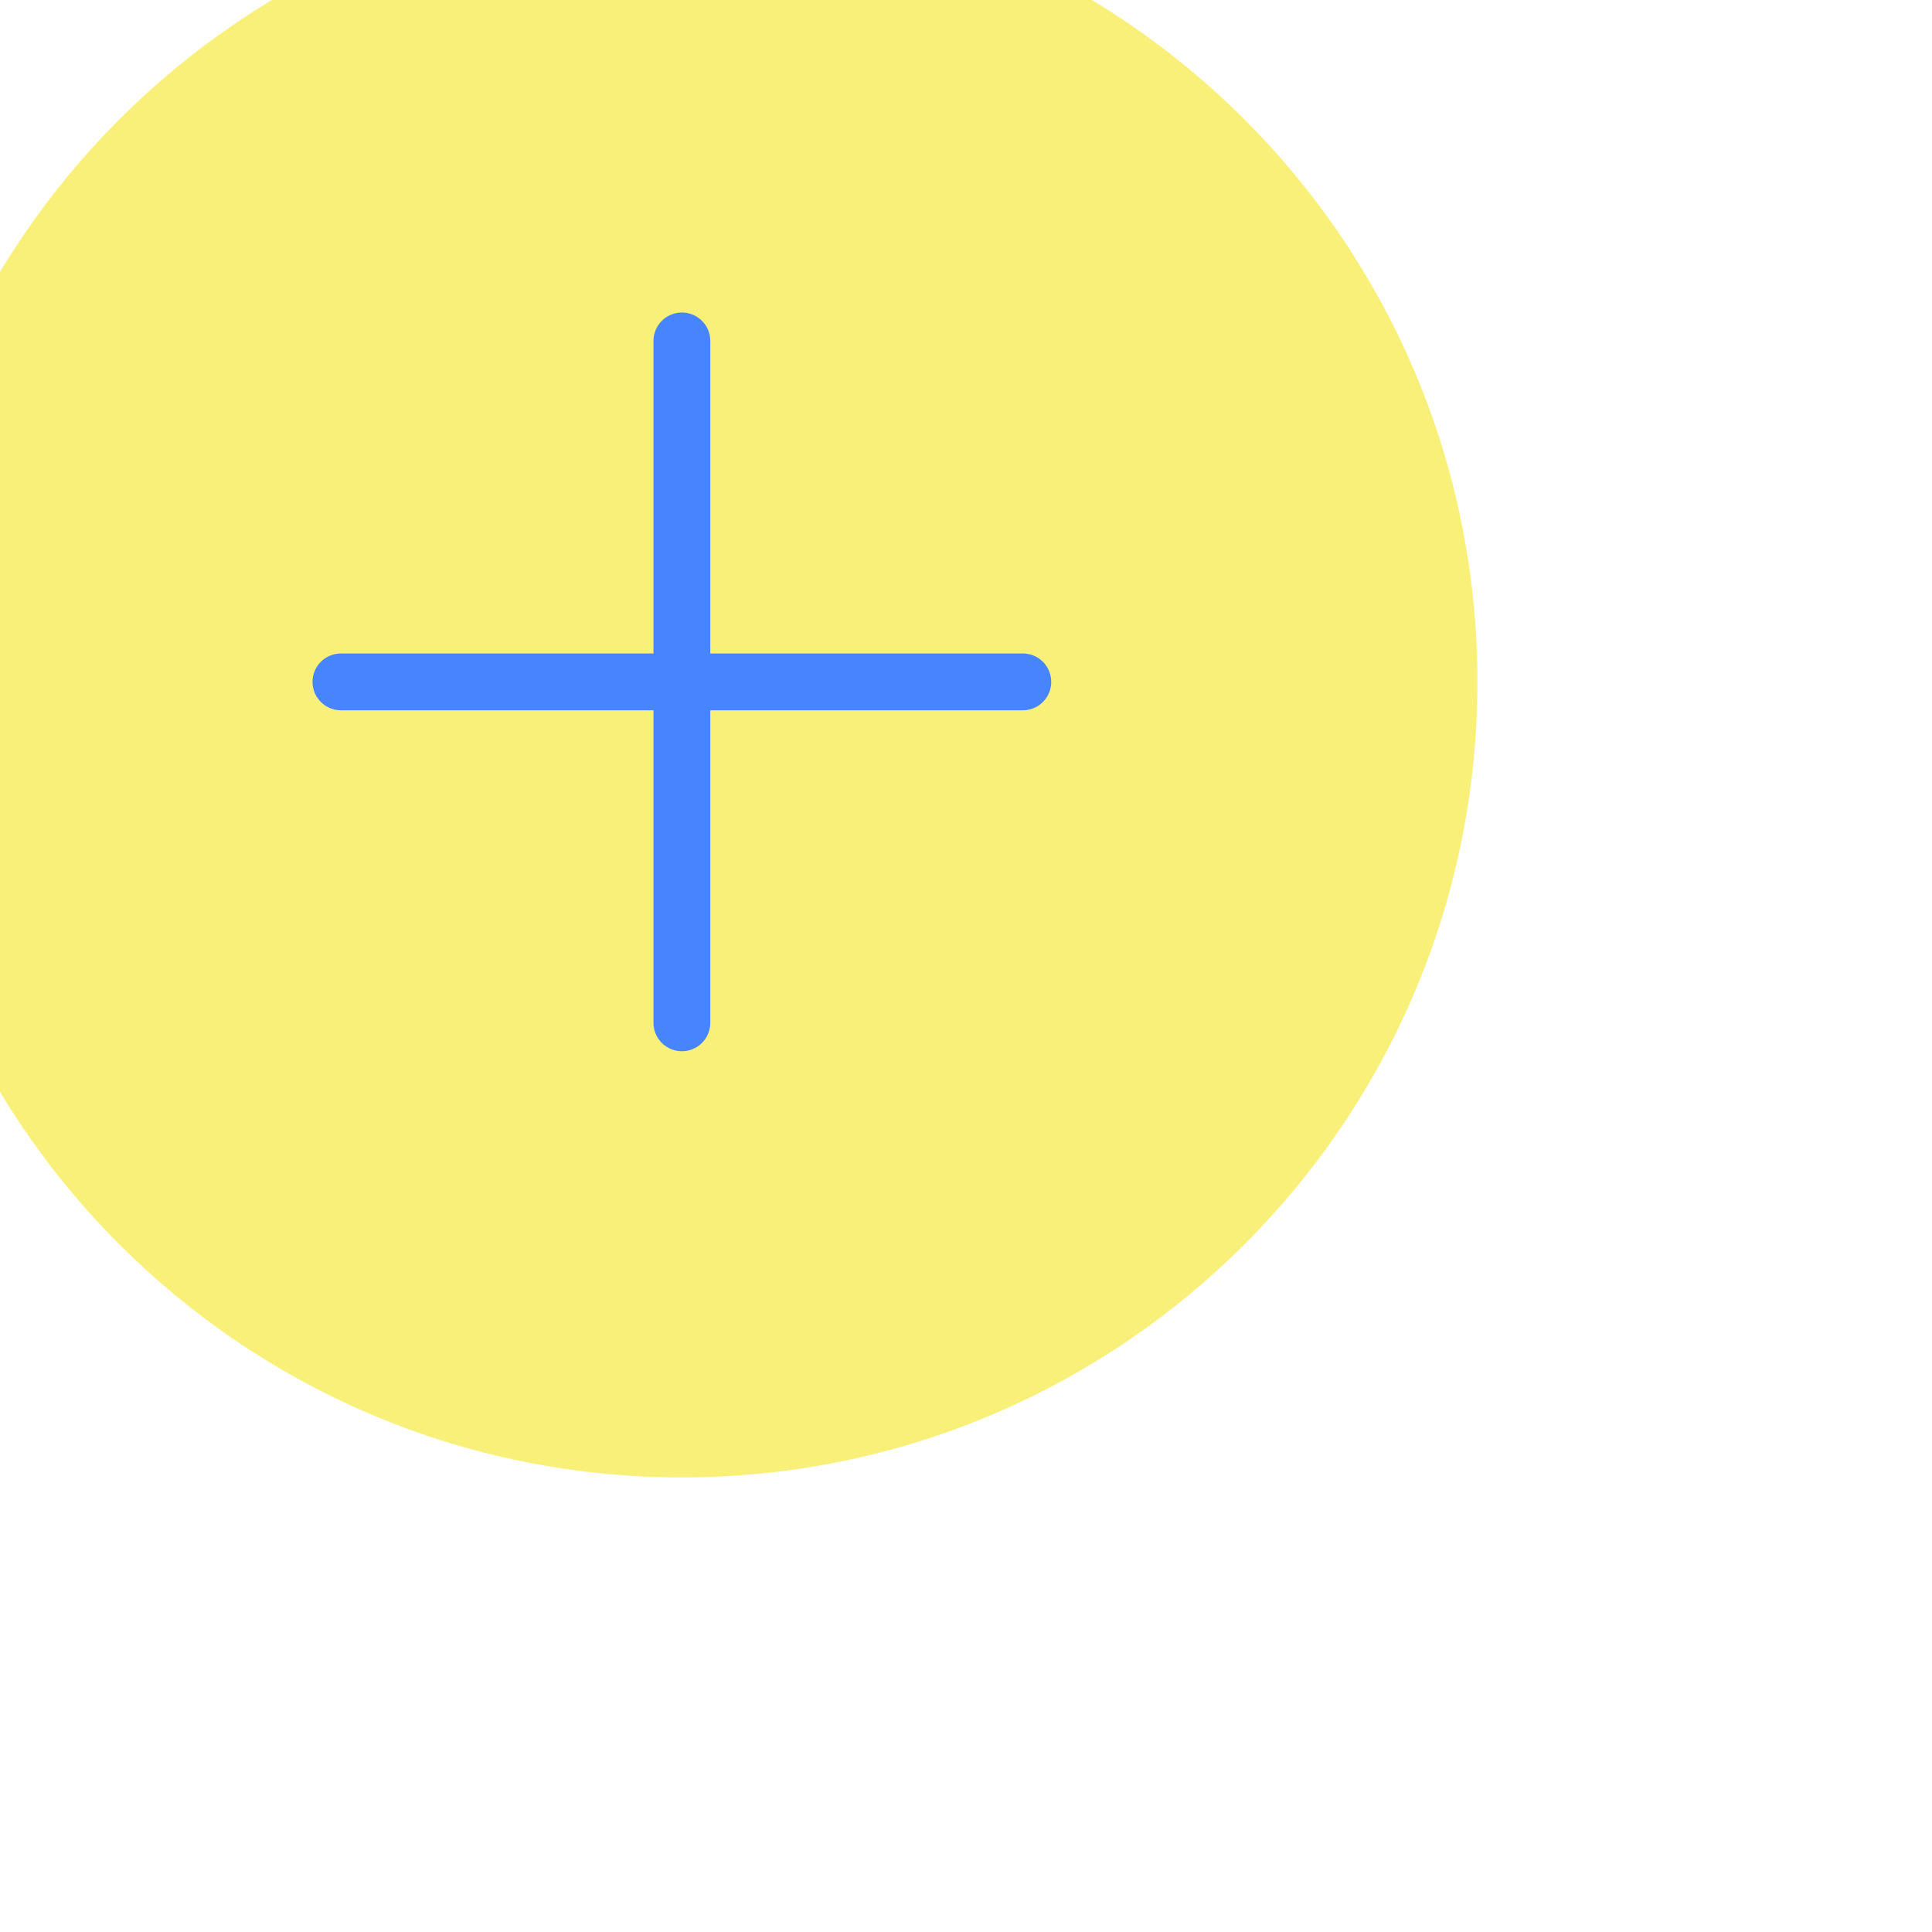
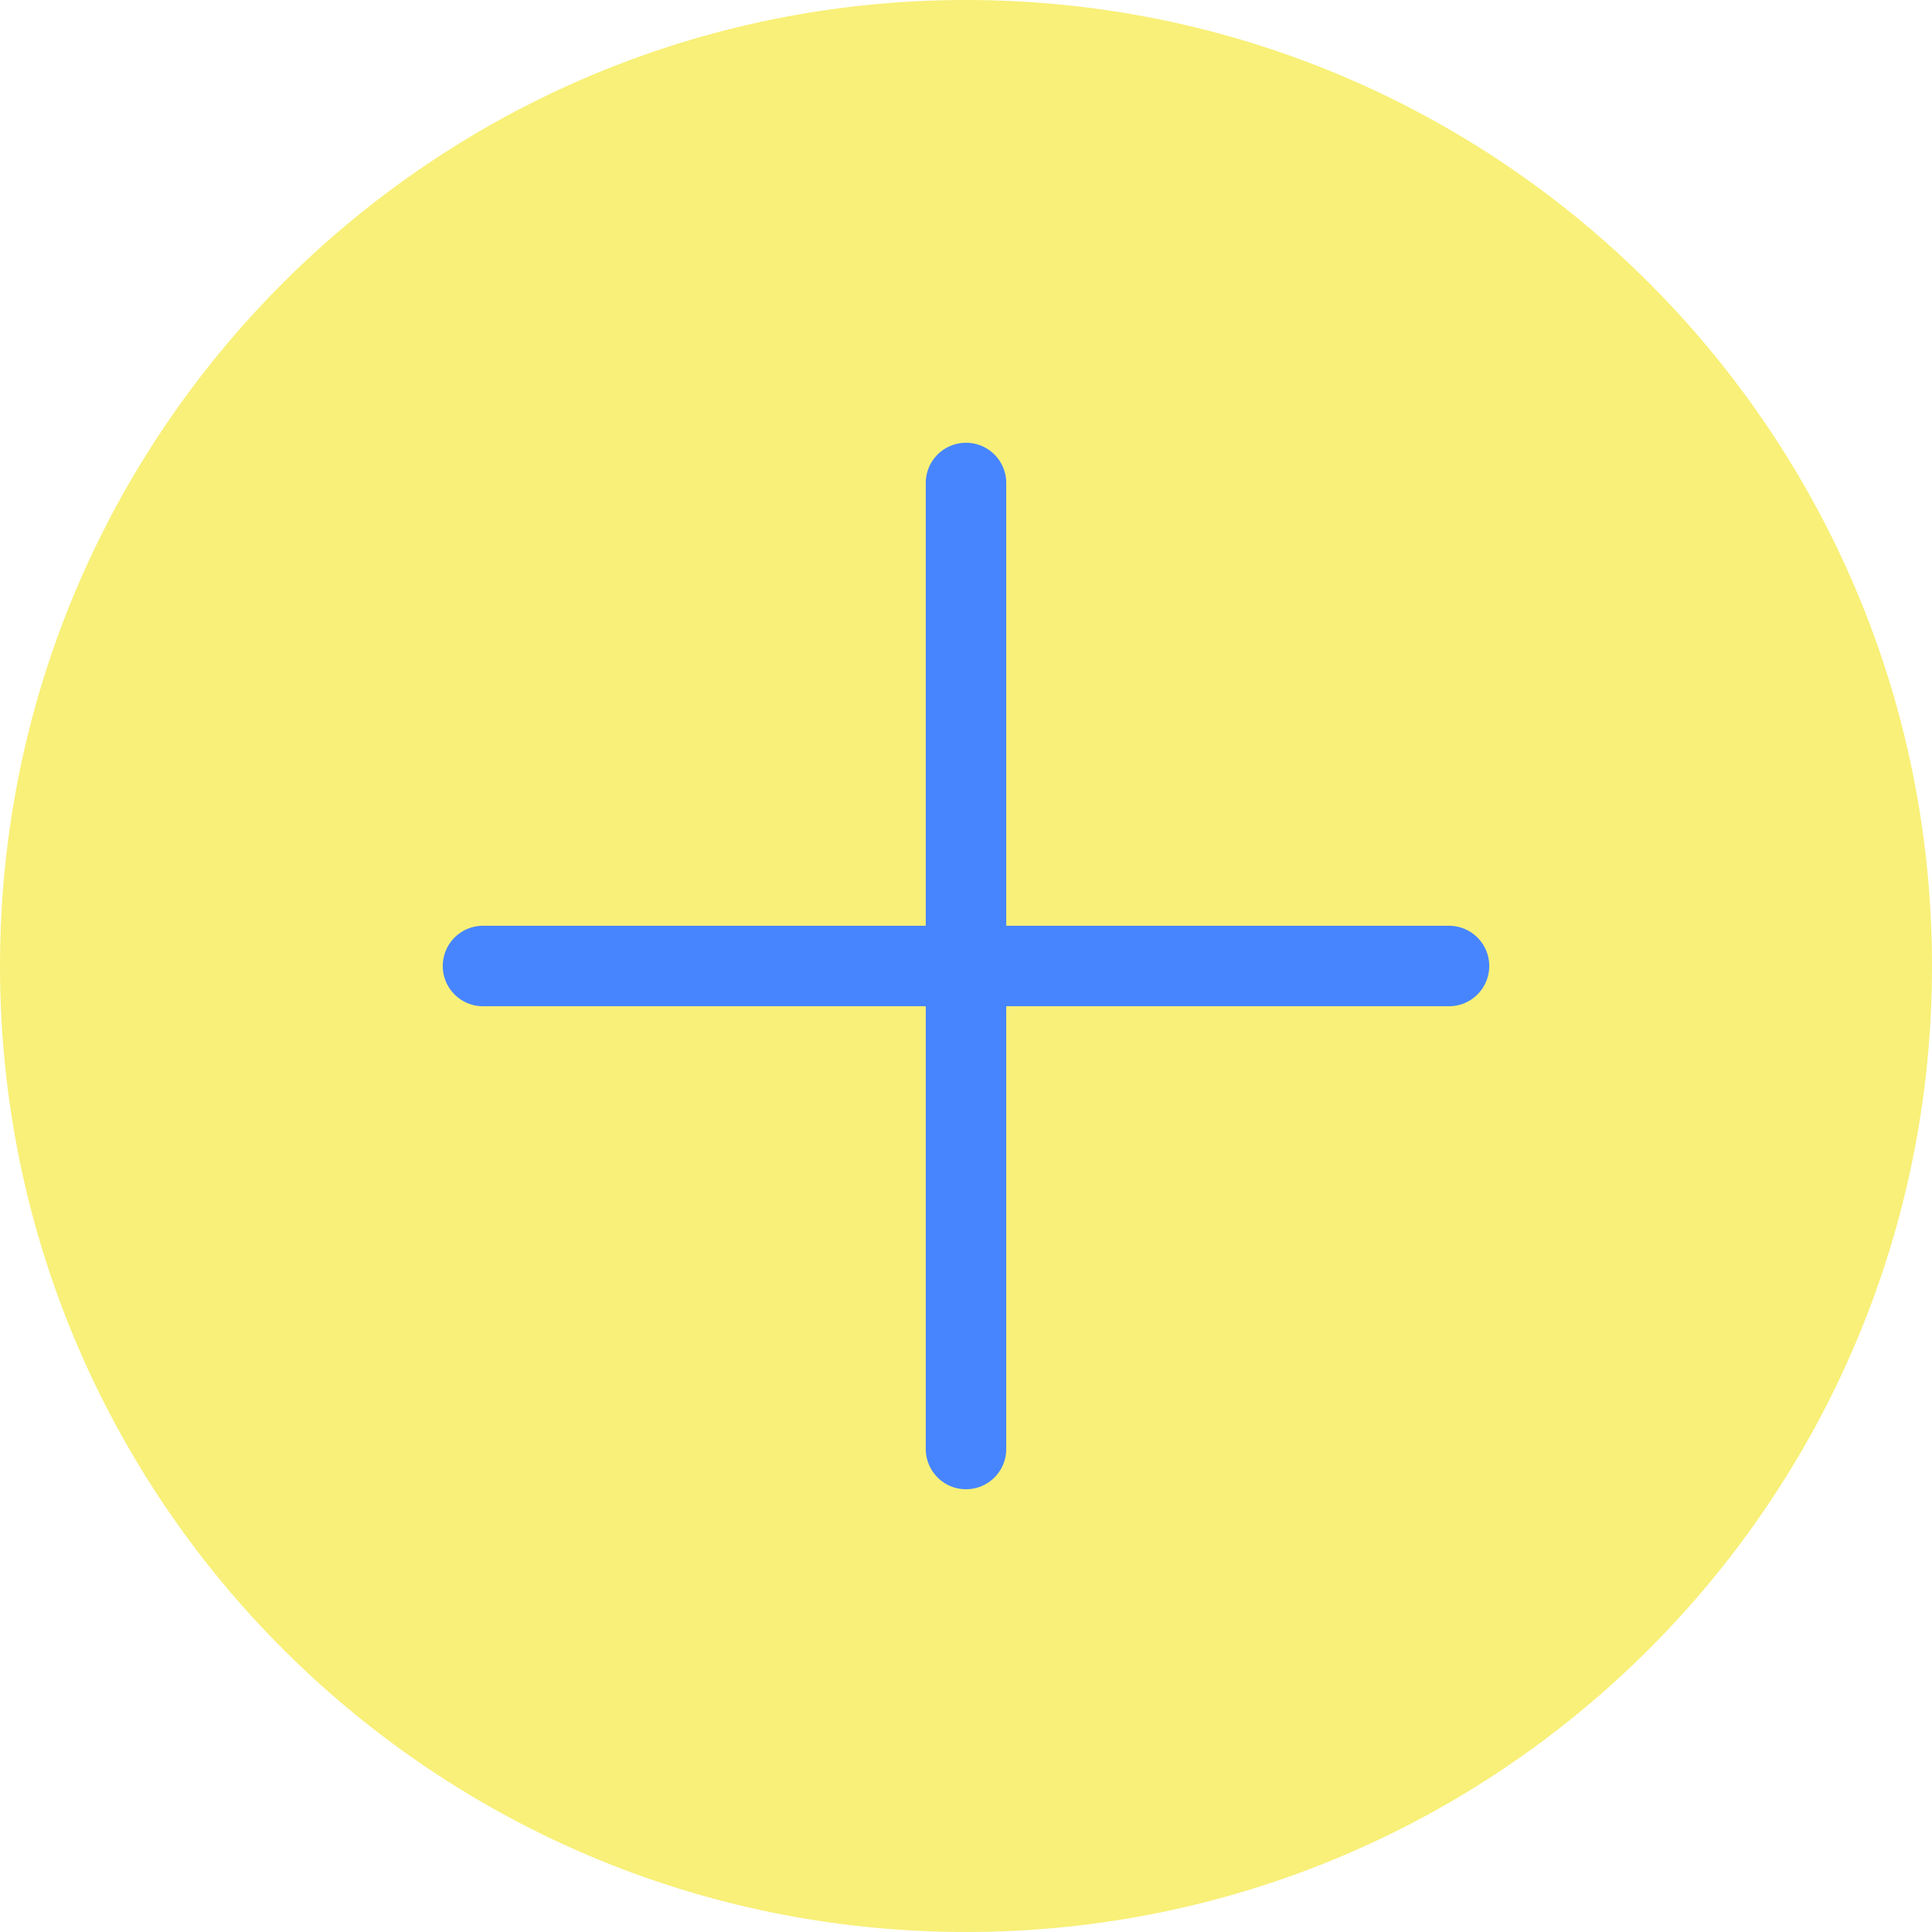
- <svg xmlns="http://www.w3.org/2000/svg" fill="none" viewBox="0 0 17 17">
-   <circle cx="6" cy="6" r="7" fill="#F8F078" />
+ <svg xmlns="http://www.w3.org/2000/svg" fill="none" viewBox="0 0 12 12">
+   <circle cx="6" cy="6" r="6" fill="#F8F078" />
  <path stroke="#4785FE" stroke-linecap="round" stroke-linejoin="round" stroke-width=".5" d="M6 3v6M3 6h6" />
</svg>
